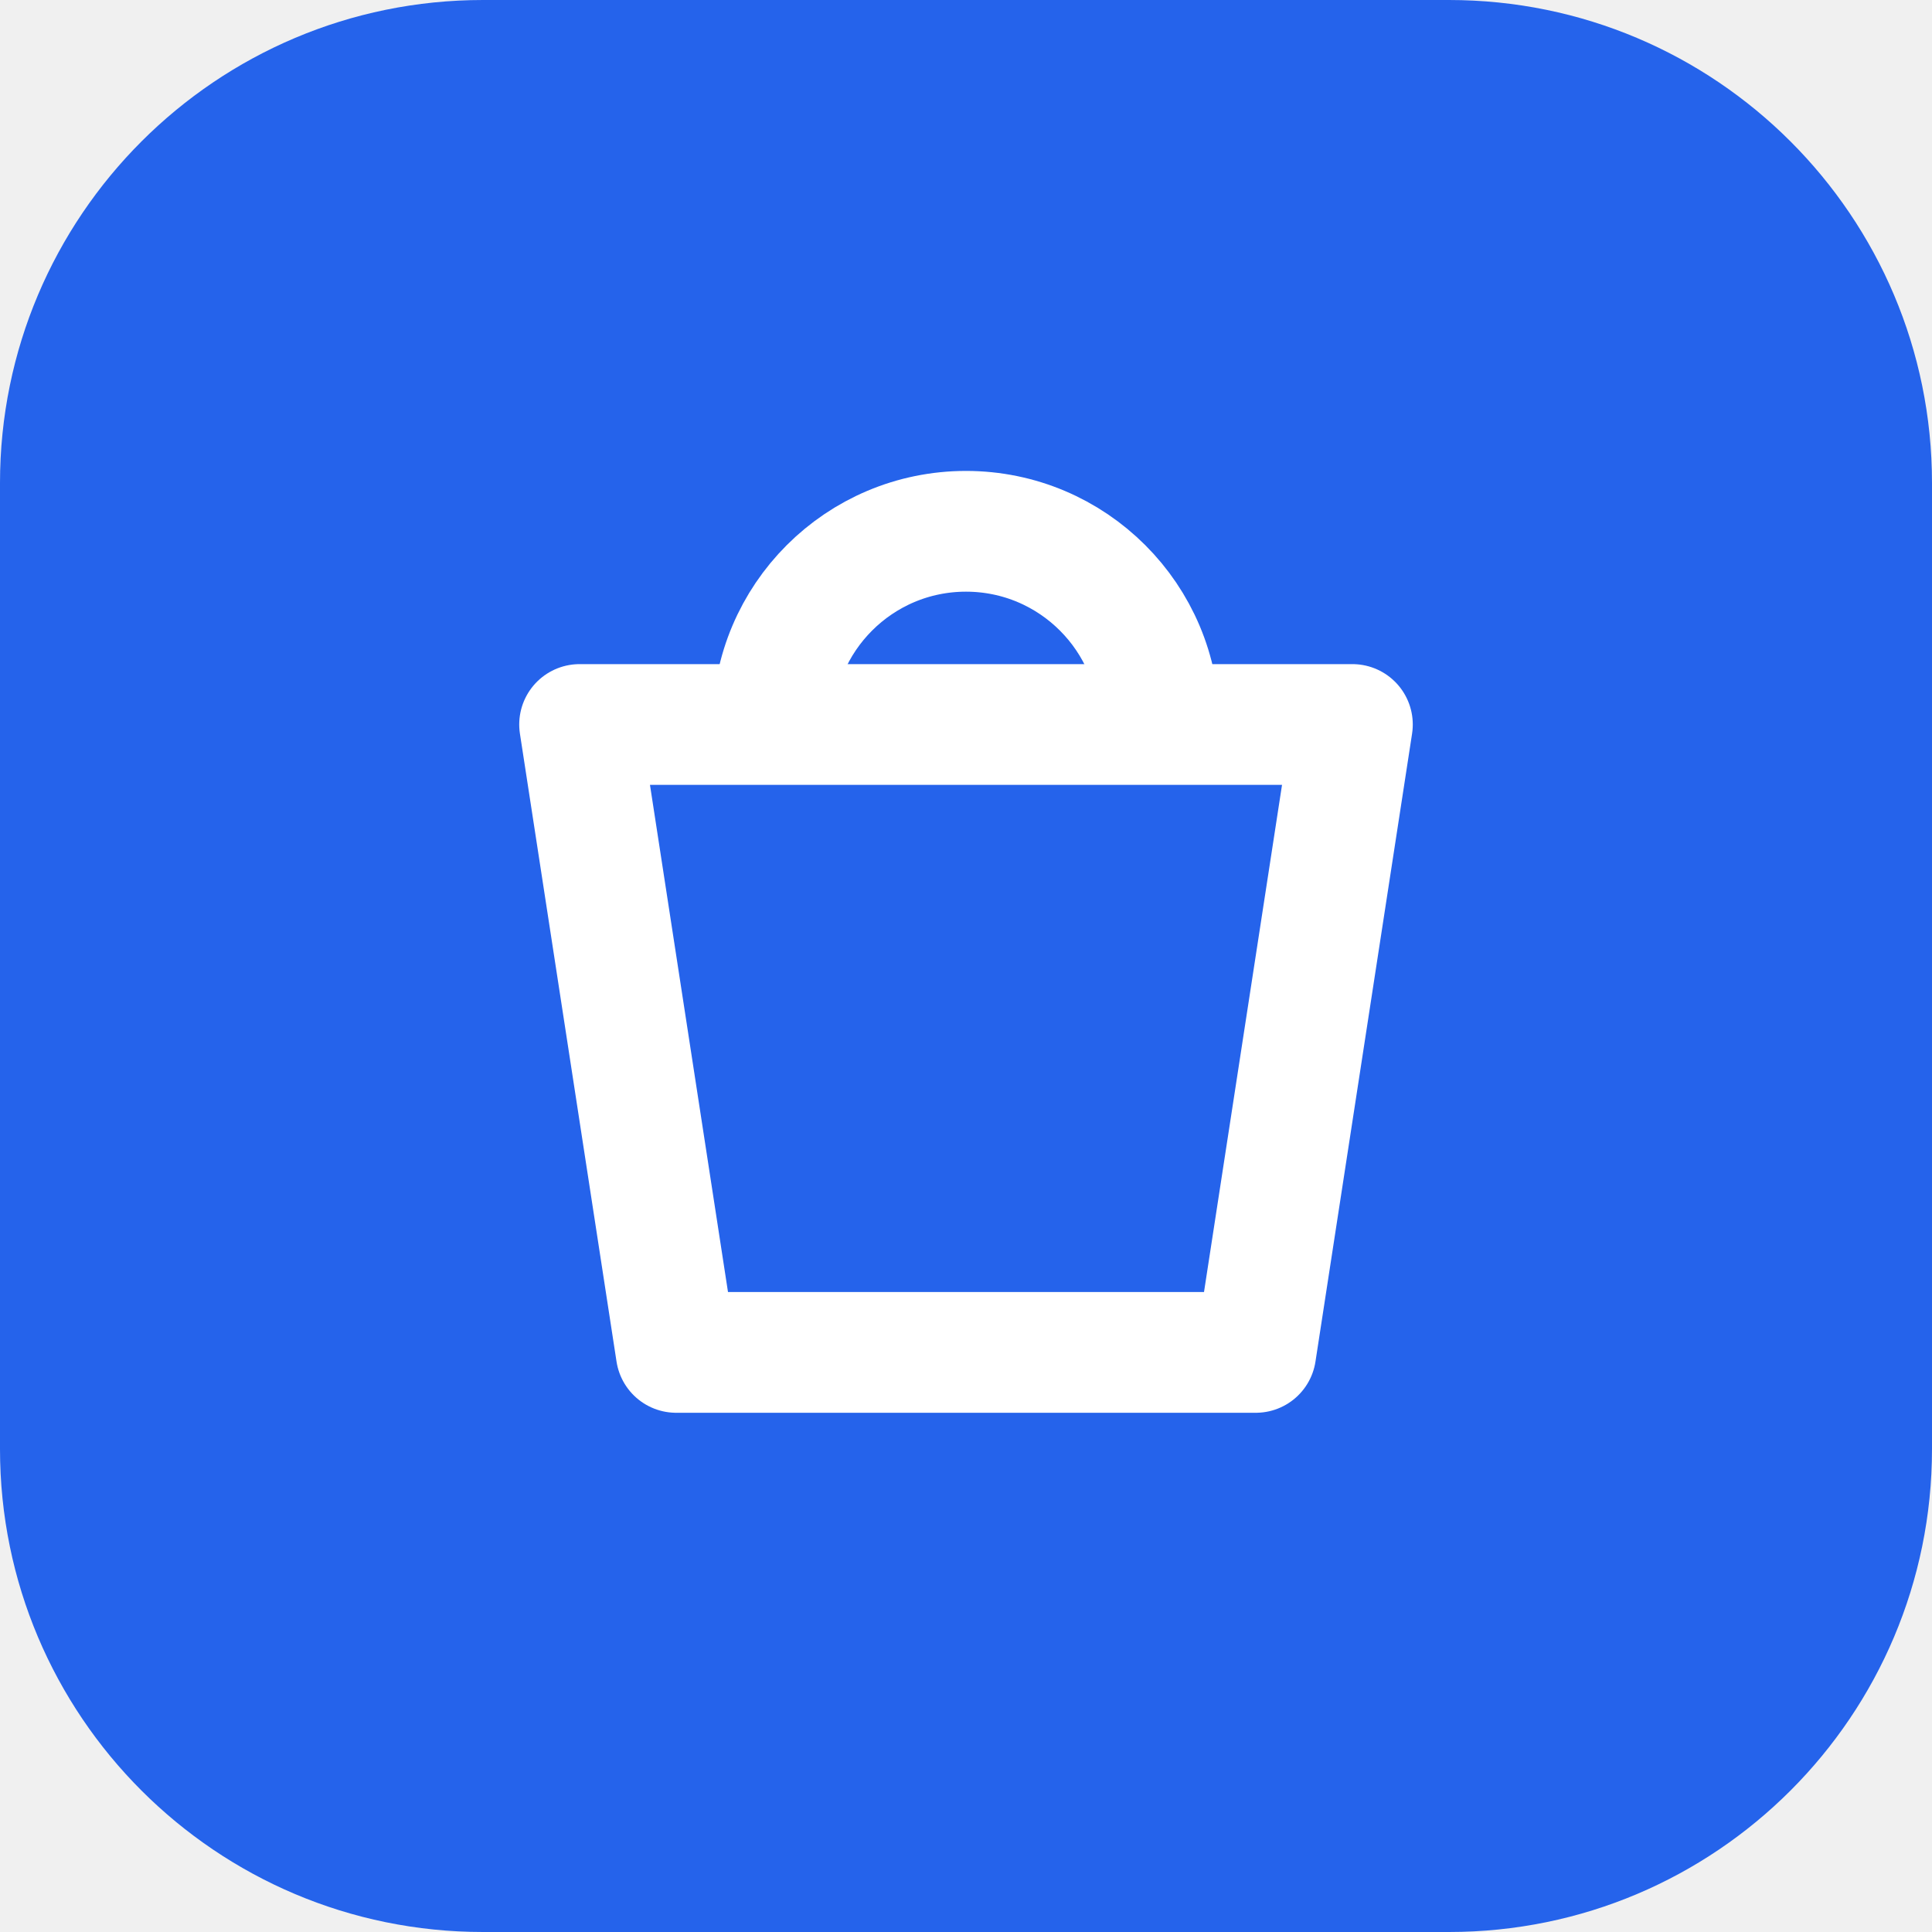
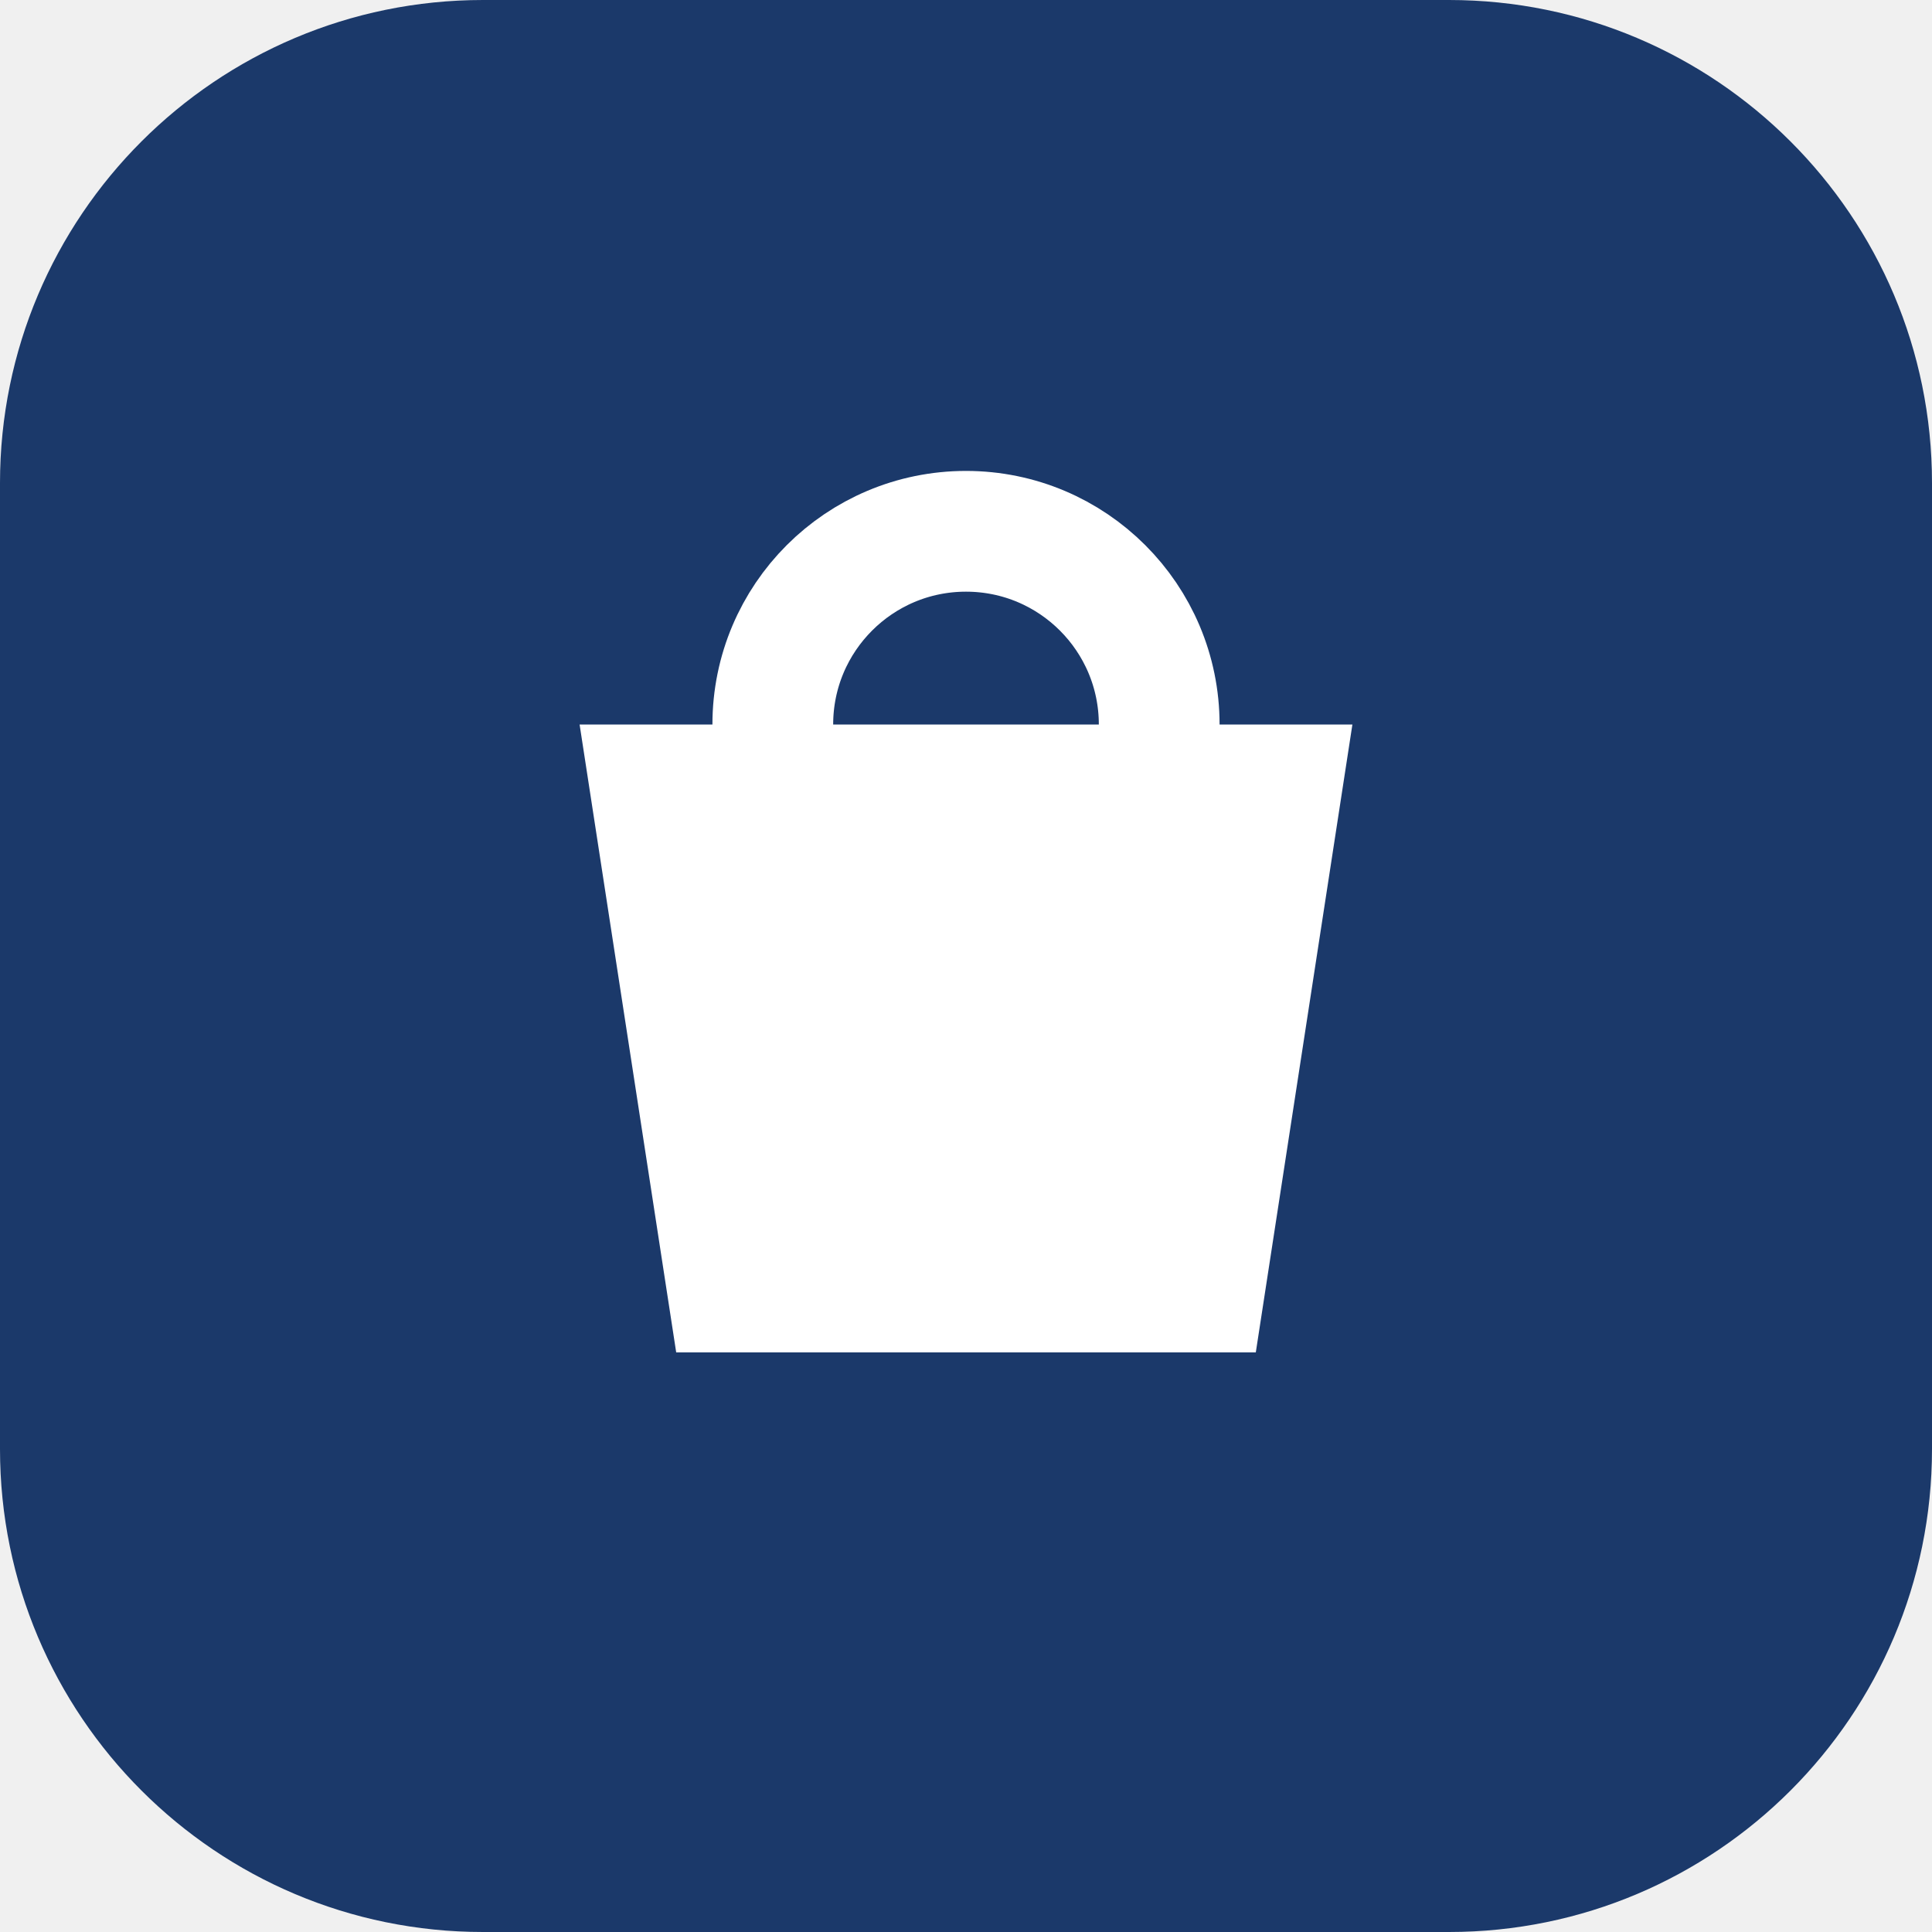
<svg xmlns="http://www.w3.org/2000/svg" viewBox="0 0 40 40">
-   <rect width="40" height="40" rx="10" fill="#2563eb" />
-   <path d="M12 15h16l-2 13H14z" fill="none" stroke="#fff" stroke-width="2.5" stroke-linejoin="round" />
-   <path d="M16 15a4 4 0 0 1 8 0" fill="none" stroke="#fff" stroke-width="2.5" />
+   <rect width="40" height="40" rx="10" fill="#1B396A" />
+   <path d="M12 15h16l-2 13H14z" fill="#fff" />
+   <path d="M16 15a4 4 0 0 1 8 0" fill="none" stroke="#fff" stroke-width="2.5" stroke-linecap="round" />
</svg>
